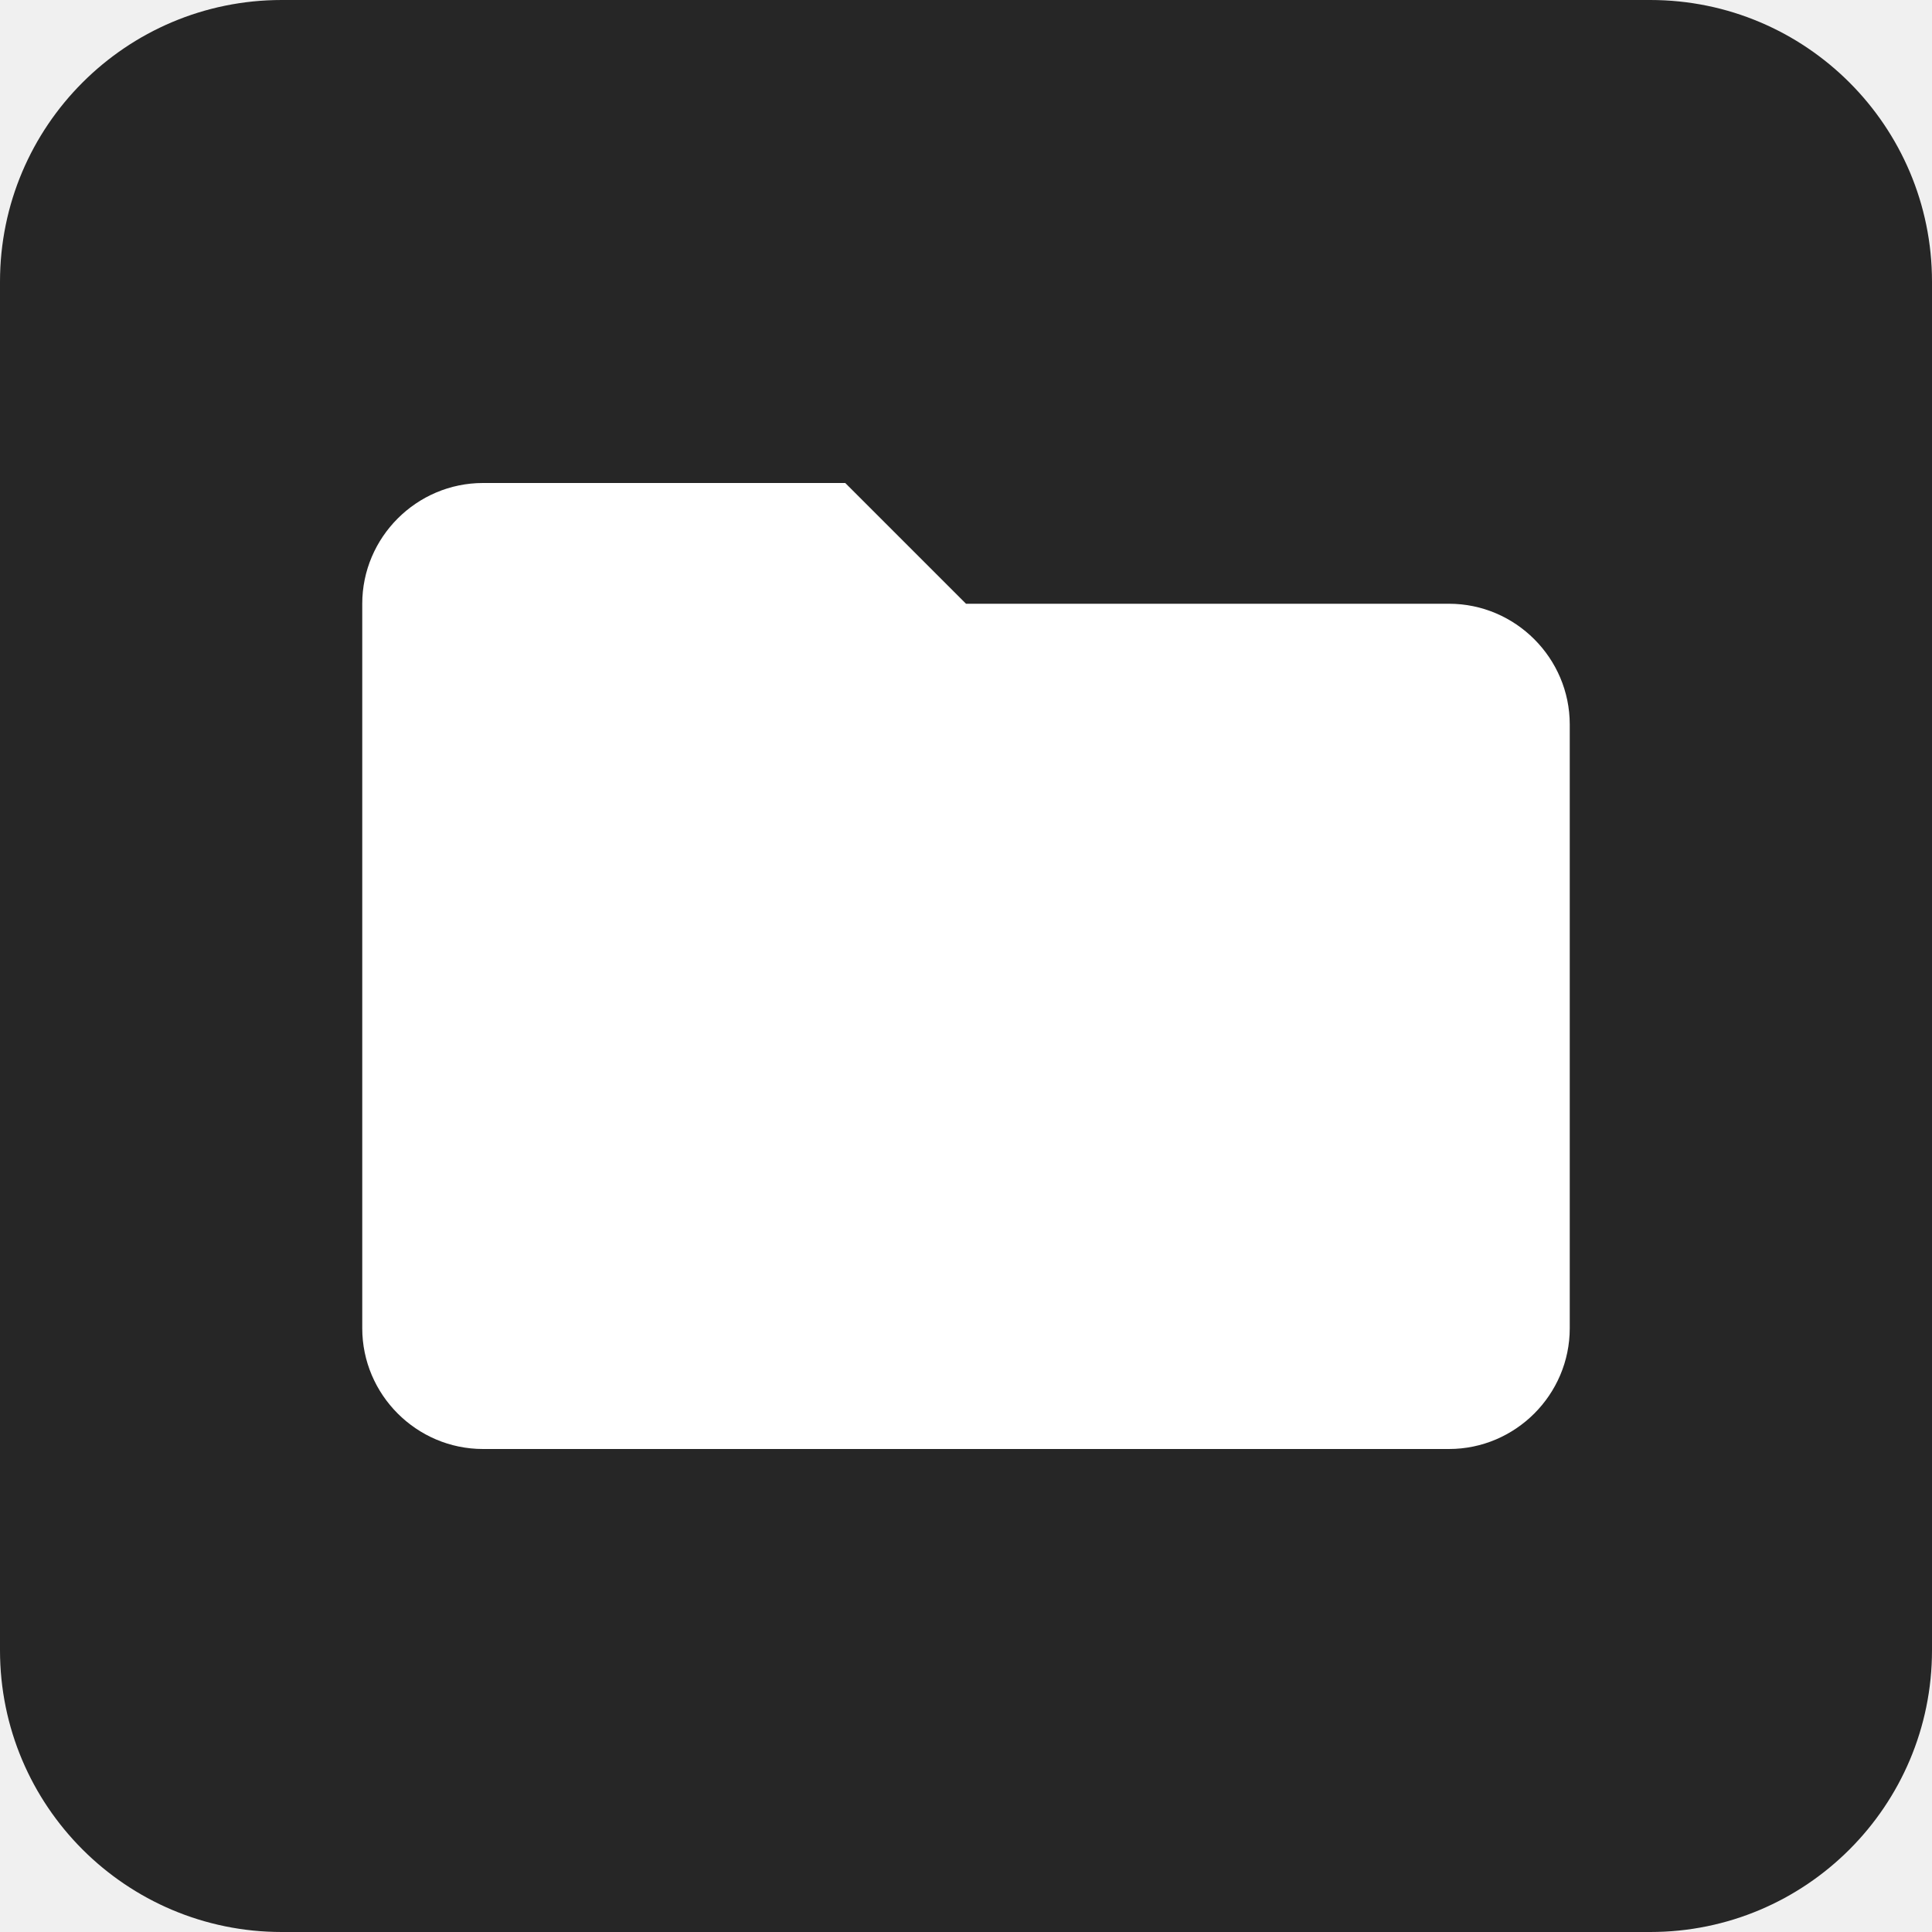
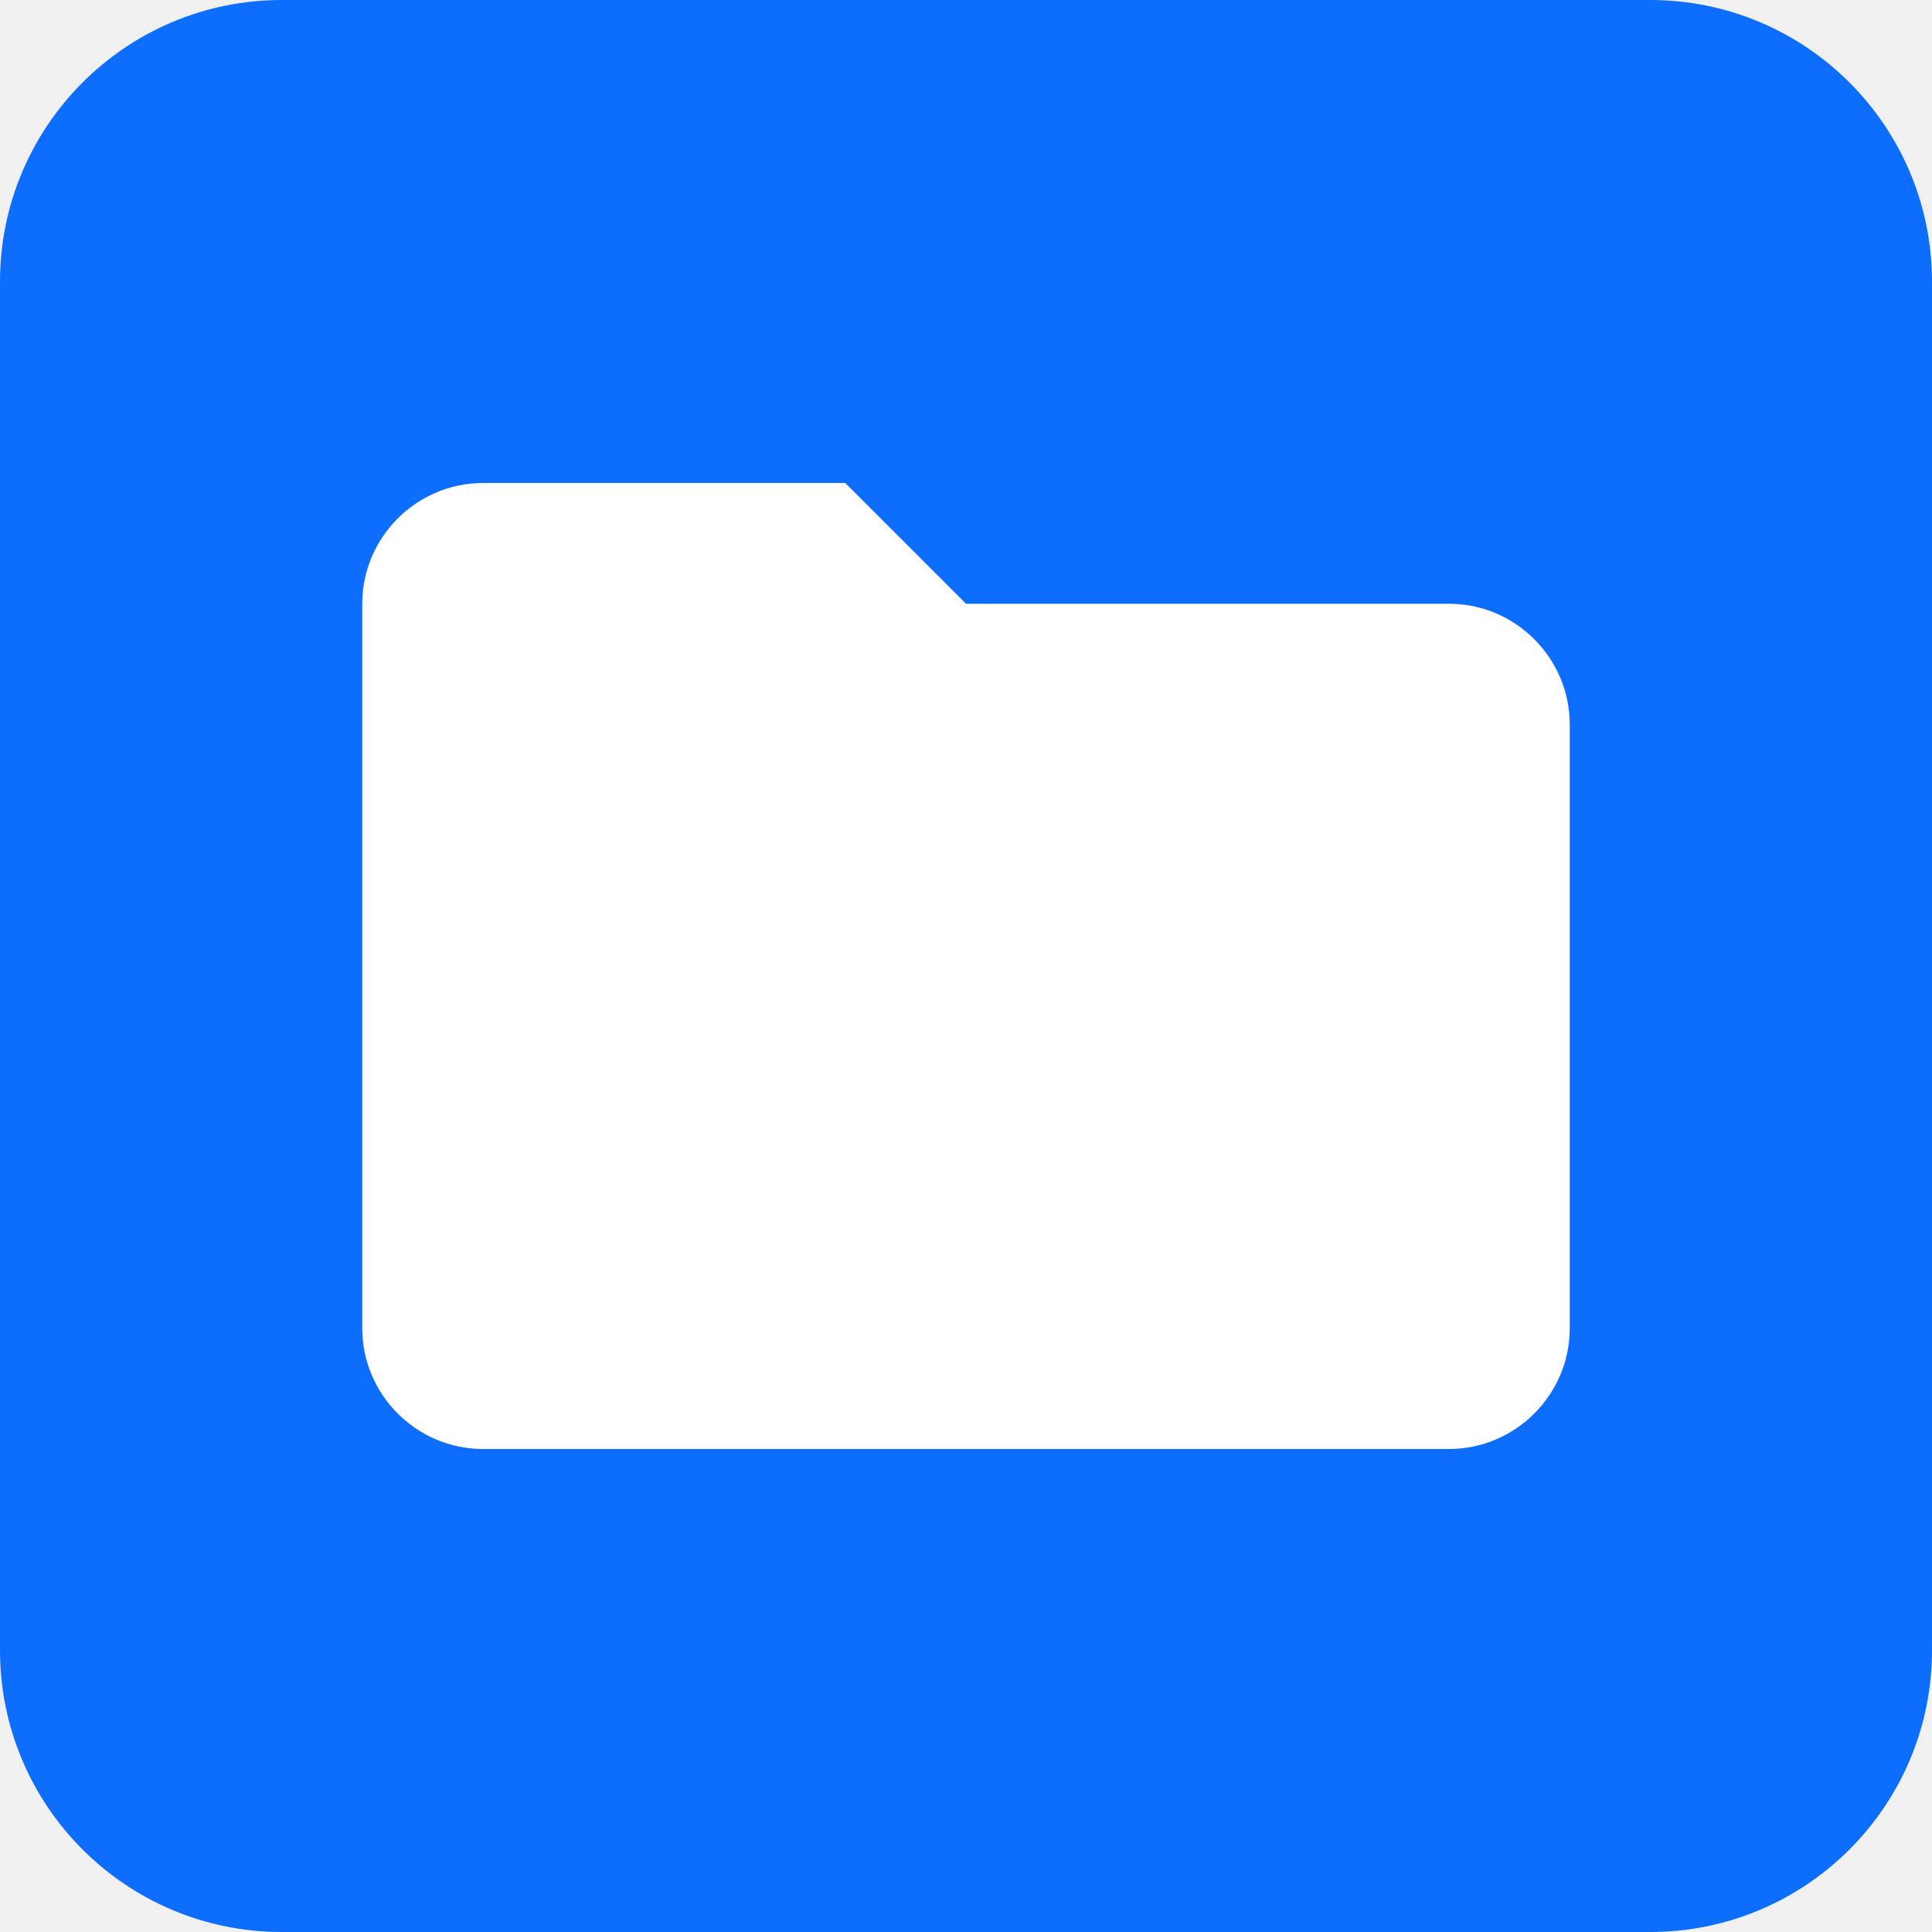
<svg xmlns="http://www.w3.org/2000/svg" viewBox="0 0 24 24" width="32" height="32">
-   <rect width="24" height="24" rx="3.5" fill="#262626" />
+   <rect width="24" height="24" rx="3.5" fill="#0d6efd" />
  <g transform="translate(3 3) scale(.75)">
    <path fill="#fff" d="M10 4H4c-1.1 0-2 .9-2 2v12c0 1.1.9 2 2 2h16c1.1 0 2-.9 2-2V8c0-1.1-.9-2-2-2h-8l-2-2z" />
  </g>
</svg>
